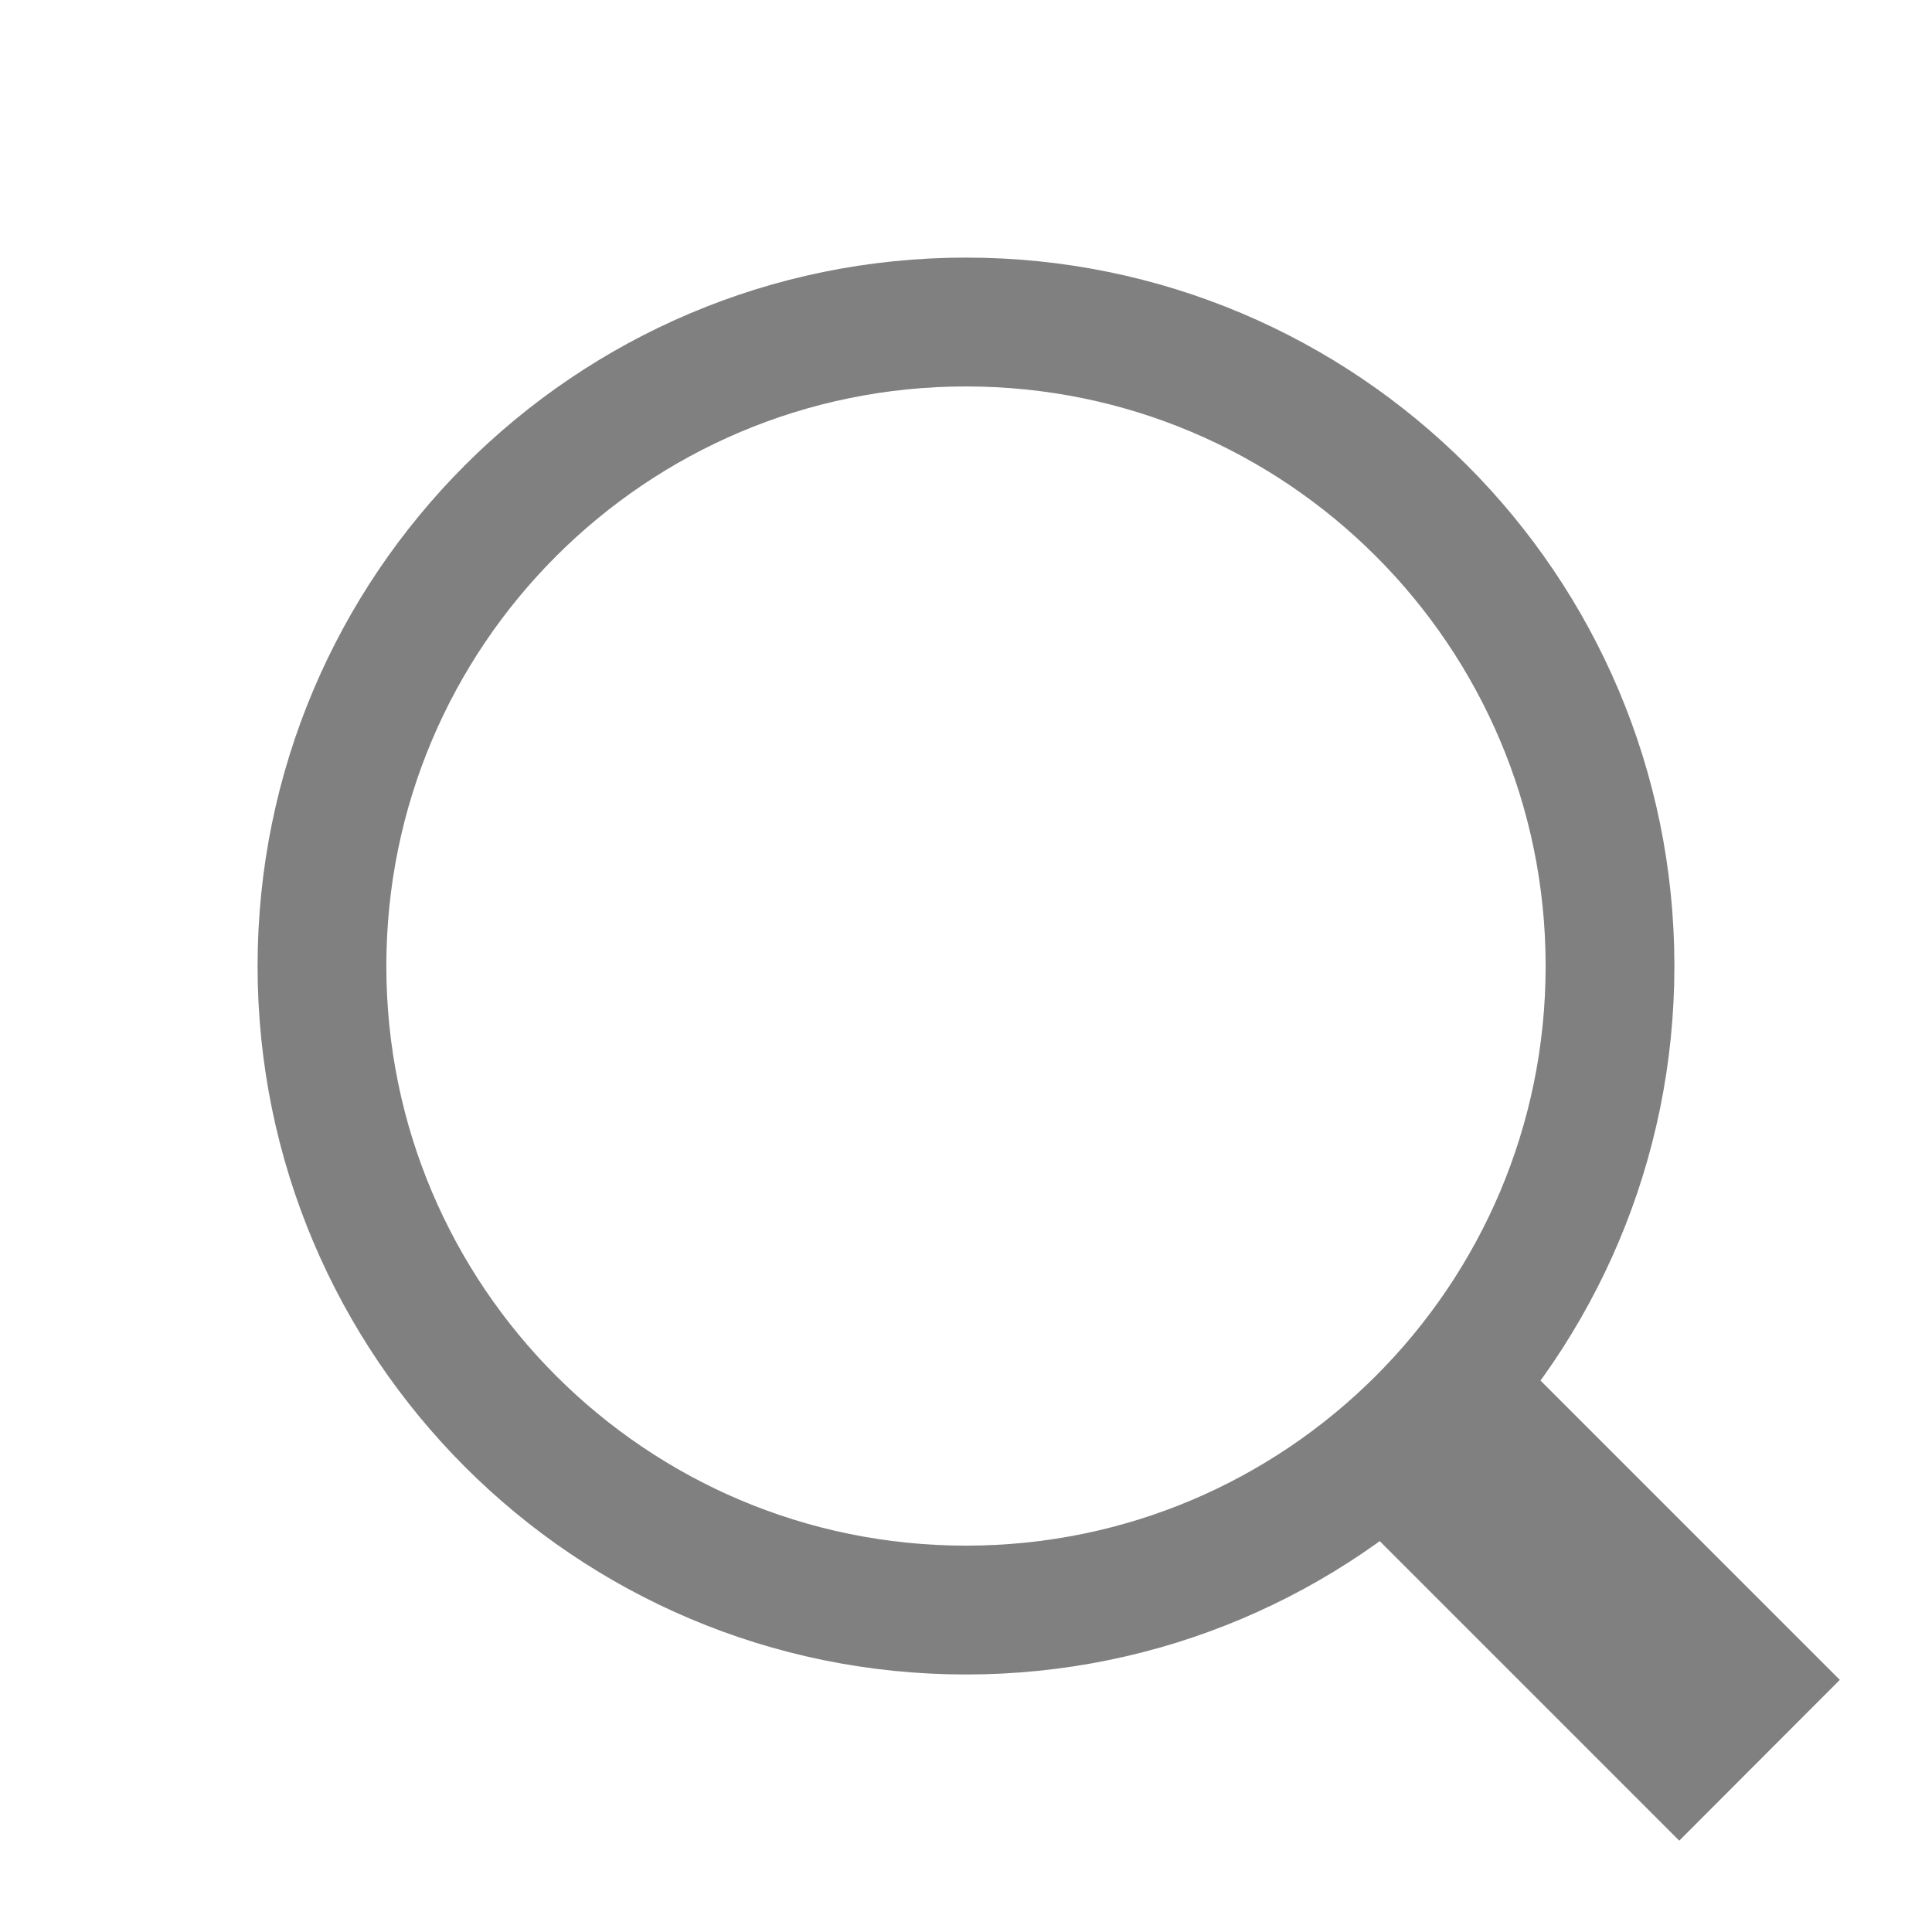
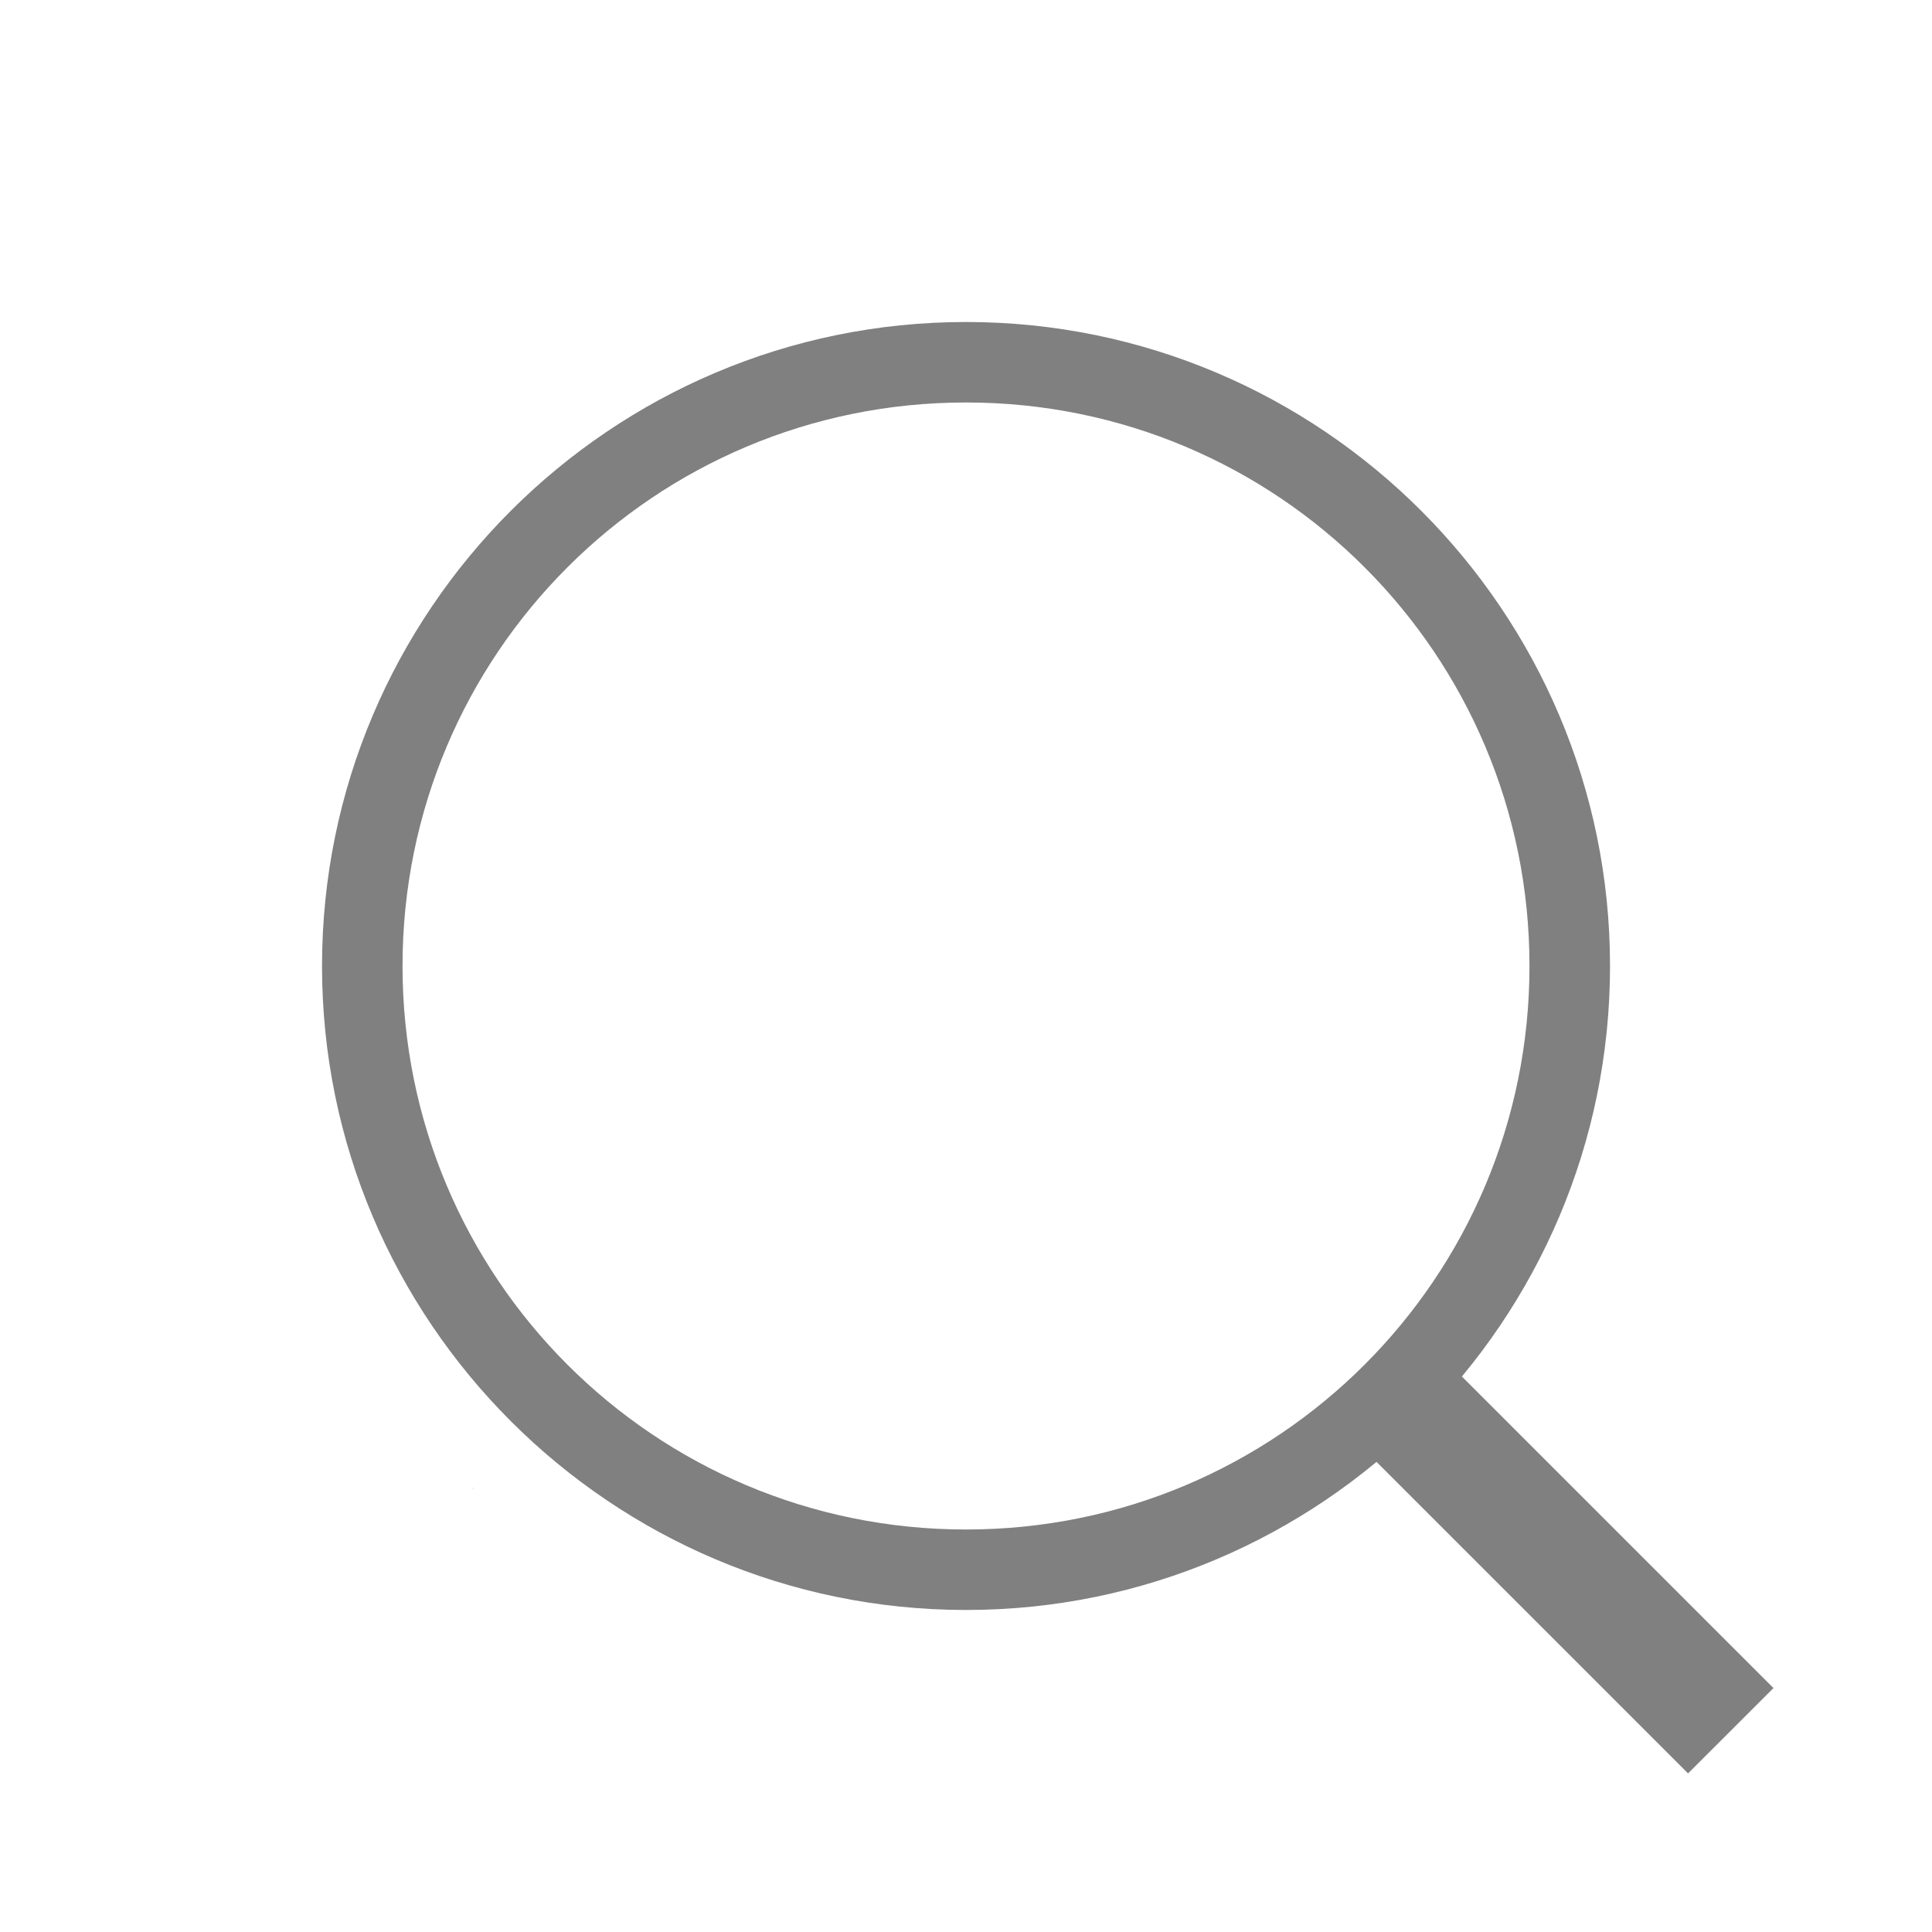
- <svg xmlns="http://www.w3.org/2000/svg" width="90" height="90" id="svg4874" version="1.1" viewBox="0 0 90 90">
+ <svg xmlns="http://www.w3.org/2000/svg" width="96" height="96" id="svg4874" version="1.1" viewBox="0 0 96 96">
  <defs id="defs4876" />
-   <g id="layer1" transform="translate(67.85715,-84.50504)">
+   <g id="layer1" transform="translate(67.85715,-78.50504)">
    <g transform="matrix(0,-1,-1,0,373.5051,516.505)" id="g4845" style="display:inline">
-       <g id="g1724" transform="matrix(0,-1,-1,0,1394.362,441.3622)" style="display:inline">
-         <g transform="matrix(0.9993441,0,0,1,-106.9298,549)" id="g1726" style="display:inline">
-           <rect style="opacity:0.05;color:#000000;fill:none;stroke:none;stroke-width:2;marker:none;visibility:visible;display:inline;overflow:visible;enable-background:accumulate" id="rect1728" width="90.059" height="90" x="107" y="-503.362" transform="scale(1,-1)" />
-           <path style="font-style:normal;font-variant:normal;font-weight:normal;font-stretch:normal;text-indent:0;text-align:start;text-decoration:none;line-height:normal;letter-spacing:normal;word-spacing:normal;text-transform:none;direction:ltr;block-progression:tb;writing-mode:lr-tb;text-anchor:start;baseline-shift:baseline;color:#000000;color-interpolation:sRGB;color-interpolation-filters:linearRGB;fill:#808080;fill-opacity:1;fill-rule:nonzero;stroke:none;stroke-width:12.004;marker:none;visibility:visible;display:inline;overflow:visible;isolation:auto;mix-blend-mode:normal;enable-background:accumulate;clip-rule:nonzero;color-rendering:auto;image-rendering:auto;shape-rendering:auto;text-rendering:auto;font-family:sans-serif;-inkscape-font-specification:sans-serif" d="m 175.752,474.617 -7.486,7.49 17.012,17 7.484,-7.49 z" id="path1736-1" />
-           <ellipse style="color:#000000;fill:none;stroke:#808080;stroke-width:6.002;stroke-linecap:round;stroke-linejoin:round;stroke-miterlimit:4;stroke-opacity:1;stroke-dasharray:none;stroke-dashoffset:0;marker:none;visibility:visible;display:inline;overflow:visible;enable-background:accumulate" id="path4116" cx="152.029" cy="458.364" rx="30.021" ry="30.001" />
+       <g transform="matrix(-0.9996045,0,0,1,575.943,-611)" id="g4778">
+         <g transform="matrix(-1,0,0,1,576,611)" id="g4780" style="display:inline">
+           <rect style="color:#000000;display:inline;overflow:visible;visibility:visible;fill:none;stroke:none;stroke-width:4;marker:none;enable-background:accumulate" id="rect4782" width="96.038" height="96" x="-438.002" y="345.362" transform="scale(-1,1)" />
+           <path style="font-style:normal;font-variant:normal;font-weight:normal;font-stretch:normal;font-size:15px;line-height:125%;font-family:Ubuntu;-inkscape-font-specification:Ubuntu;text-align:center;letter-spacing:0px;word-spacing:0px;writing-mode:lr-tb;text-anchor:middle;fill:#808080;fill-opacity:1;stroke:none" d="m 364.09,368.966 c -0.021,-0.016 -0.035,-0.04 -0.057,-0.057 -0.025,-0.02 -0.057,-0.03 -0.082,-0.051 z" id="path4157" />
+           <path style="font-style:normal;font-variant:normal;font-weight:normal;font-stretch:normal;font-size:15px;line-height:125%;font-family:Ubuntu;-inkscape-font-specification:Ubuntu;text-align:center;letter-spacing:0px;word-spacing:0px;writing-mode:lr-tb;text-anchor:middle;fill:#808080;fill-opacity:1;stroke:none" d="m 364.077,417.802 -0.139,0.107 c 0.025,-0.02 0.057,-0.031 0.082,-0.051 0.021,-0.016 0.035,-0.041 0.057,-0.057 z" id="path4344" />
+           <path style="color:#000000;font-style:normal;font-variant:normal;font-weight:normal;font-stretch:normal;font-size:medium;line-height:normal;font-family:sans-serif;font-variant-ligatures:none;font-variant-position:normal;font-variant-caps:normal;font-variant-numeric:normal;font-variant-alternates:normal;font-feature-settings:normal;text-indent:0;text-align:start;text-decoration:none;text-decoration-line:none;text-decoration-style:solid;text-decoration-color:#000000;letter-spacing:normal;word-spacing:normal;text-transform:none;direction:ltr;block-progression:tb;writing-mode:lr-tb;baseline-shift:baseline;text-anchor:start;white-space:normal;shape-padding:0;clip-rule:nonzero;display:inline;overflow:visible;visibility:visible;opacity:1;isolation:auto;mix-blend-mode:normal;color-interpolation:sRGB;color-interpolation-filters:linearRGB;solid-color:#000000;solid-opacity:1;fill:#808080;fill-opacity:1;fill-rule:nonzero;stroke:none;stroke-width:4.001;stroke-linecap:round;stroke-linejoin:round;stroke-miterlimit:4;stroke-dasharray:none;stroke-dashoffset:0;stroke-opacity:1;marker:none;color-rendering:auto;image-rendering:auto;shape-rendering:auto;text-rendering:auto;enable-background:accumulate" d="m 421.996,393.361 c 0,17.65 -14.356,32 -32.012,32 -17.656,0 -32.012,-14.35 -32.012,-32 0,-17.65 14.356,-32 32.012,-32 17.656,0 32.012,14.35 32.012,32 z m -4,0 c 0,-15.487 -12.517,-27.998 -28.012,-27.998 -15.494,0 -28.012,12.511 -28.012,27.998 0,15.487 12.517,28 28.012,28 15.494,0 28.012,-12.513 28.012,-28 z" id="path4116" />
+           <path style="color:#000000;font-style:normal;font-variant:normal;font-weight:normal;font-stretch:normal;font-size:medium;line-height:normal;font-family:sans-serif;font-variant-ligatures:none;font-variant-position:normal;font-variant-caps:normal;font-variant-numeric:normal;font-variant-alternates:normal;font-feature-settings:normal;text-indent:0;text-align:start;text-decoration:none;text-decoration-line:none;text-decoration-style:solid;text-decoration-color:#000000;letter-spacing:normal;word-spacing:normal;text-transform:none;direction:ltr;block-progression:tb;writing-mode:lr-tb;baseline-shift:baseline;text-anchor:start;white-space:normal;shape-padding:0;clip-rule:nonzero;display:inline;overflow:visible;visibility:visible;opacity:1;isolation:auto;mix-blend-mode:normal;color-interpolation:sRGB;color-interpolation-filters:linearRGB;solid-color:#000000;solid-opacity:1;fill:#808080;fill-opacity:1;fill-rule:nonzero;stroke:none;stroke-width:6.001;stroke-linecap:butt;stroke-linejoin:miter;stroke-miterlimit:4;stroke-dasharray:none;stroke-dashoffset:0;stroke-opacity:1;marker:none;color-rendering:auto;image-rendering:auto;shape-rendering:auto;text-rendering:auto;enable-background:accumulate" d="m 354.09,353.24 -4.242,4.244 16.67,16.664 4.242,-4.244 -16.67,-16.664 z" id="path4229" />
        </g>
      </g>
    </g>
  </g>
</svg>
